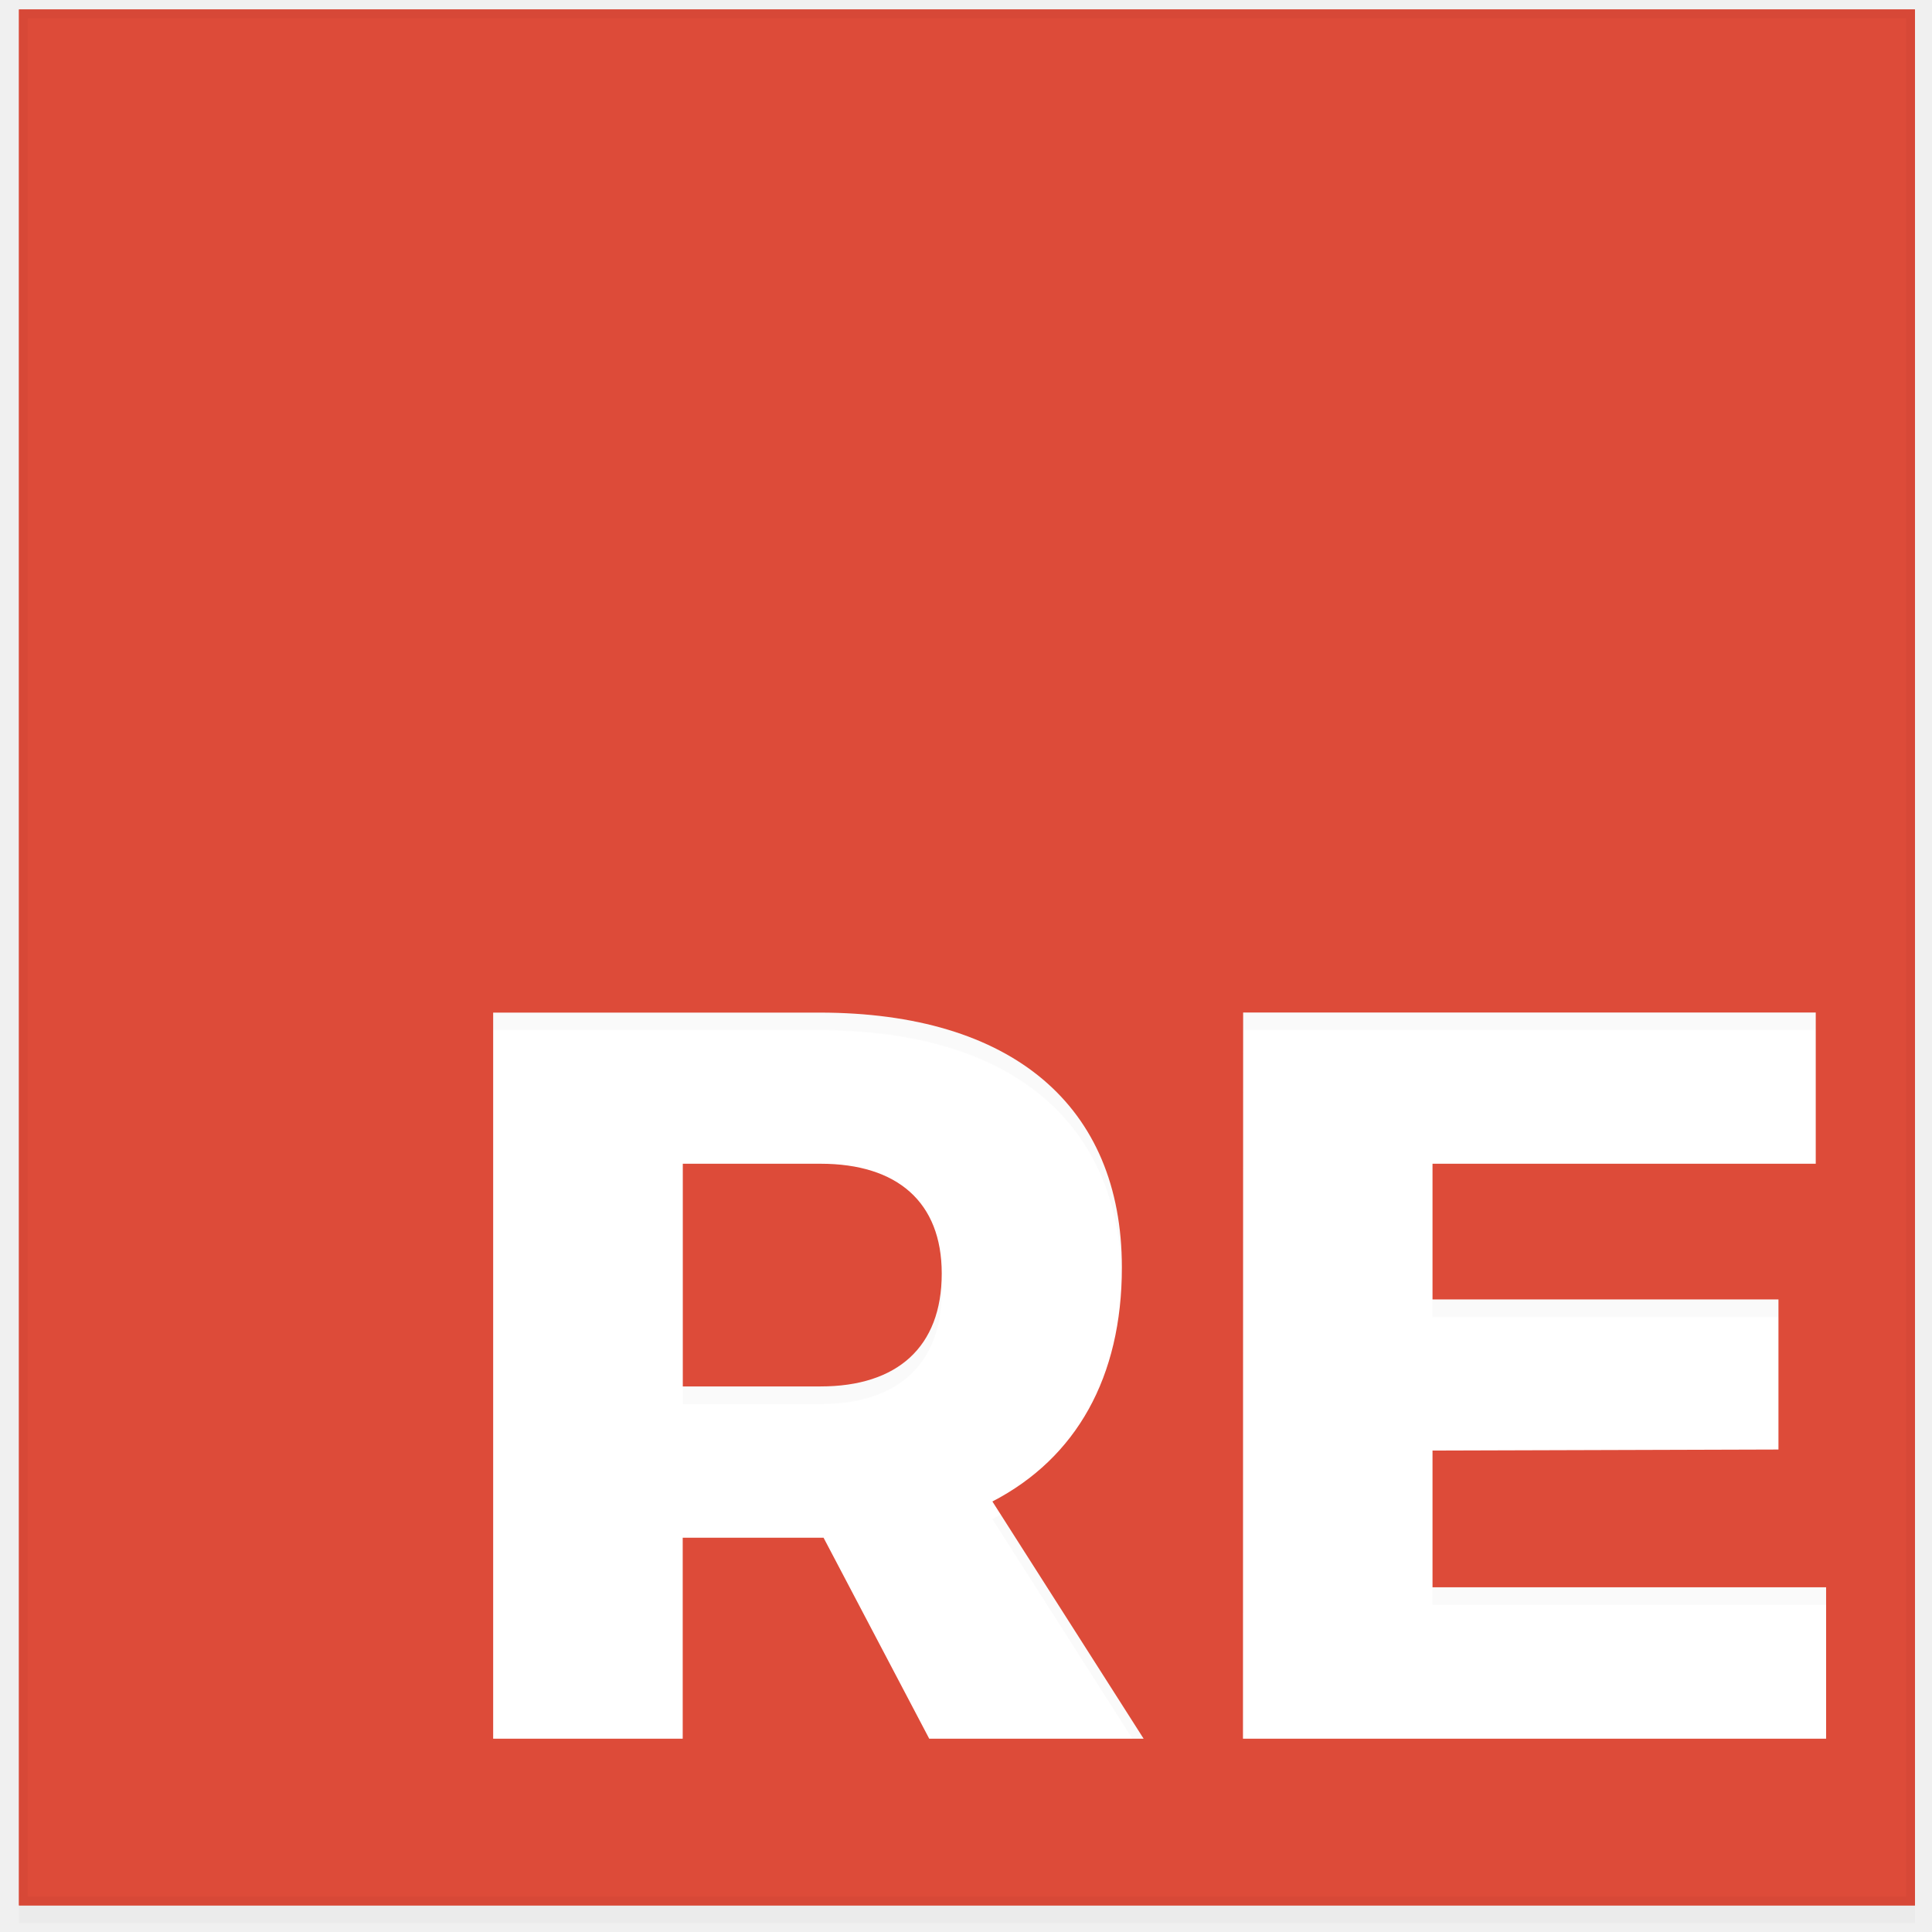
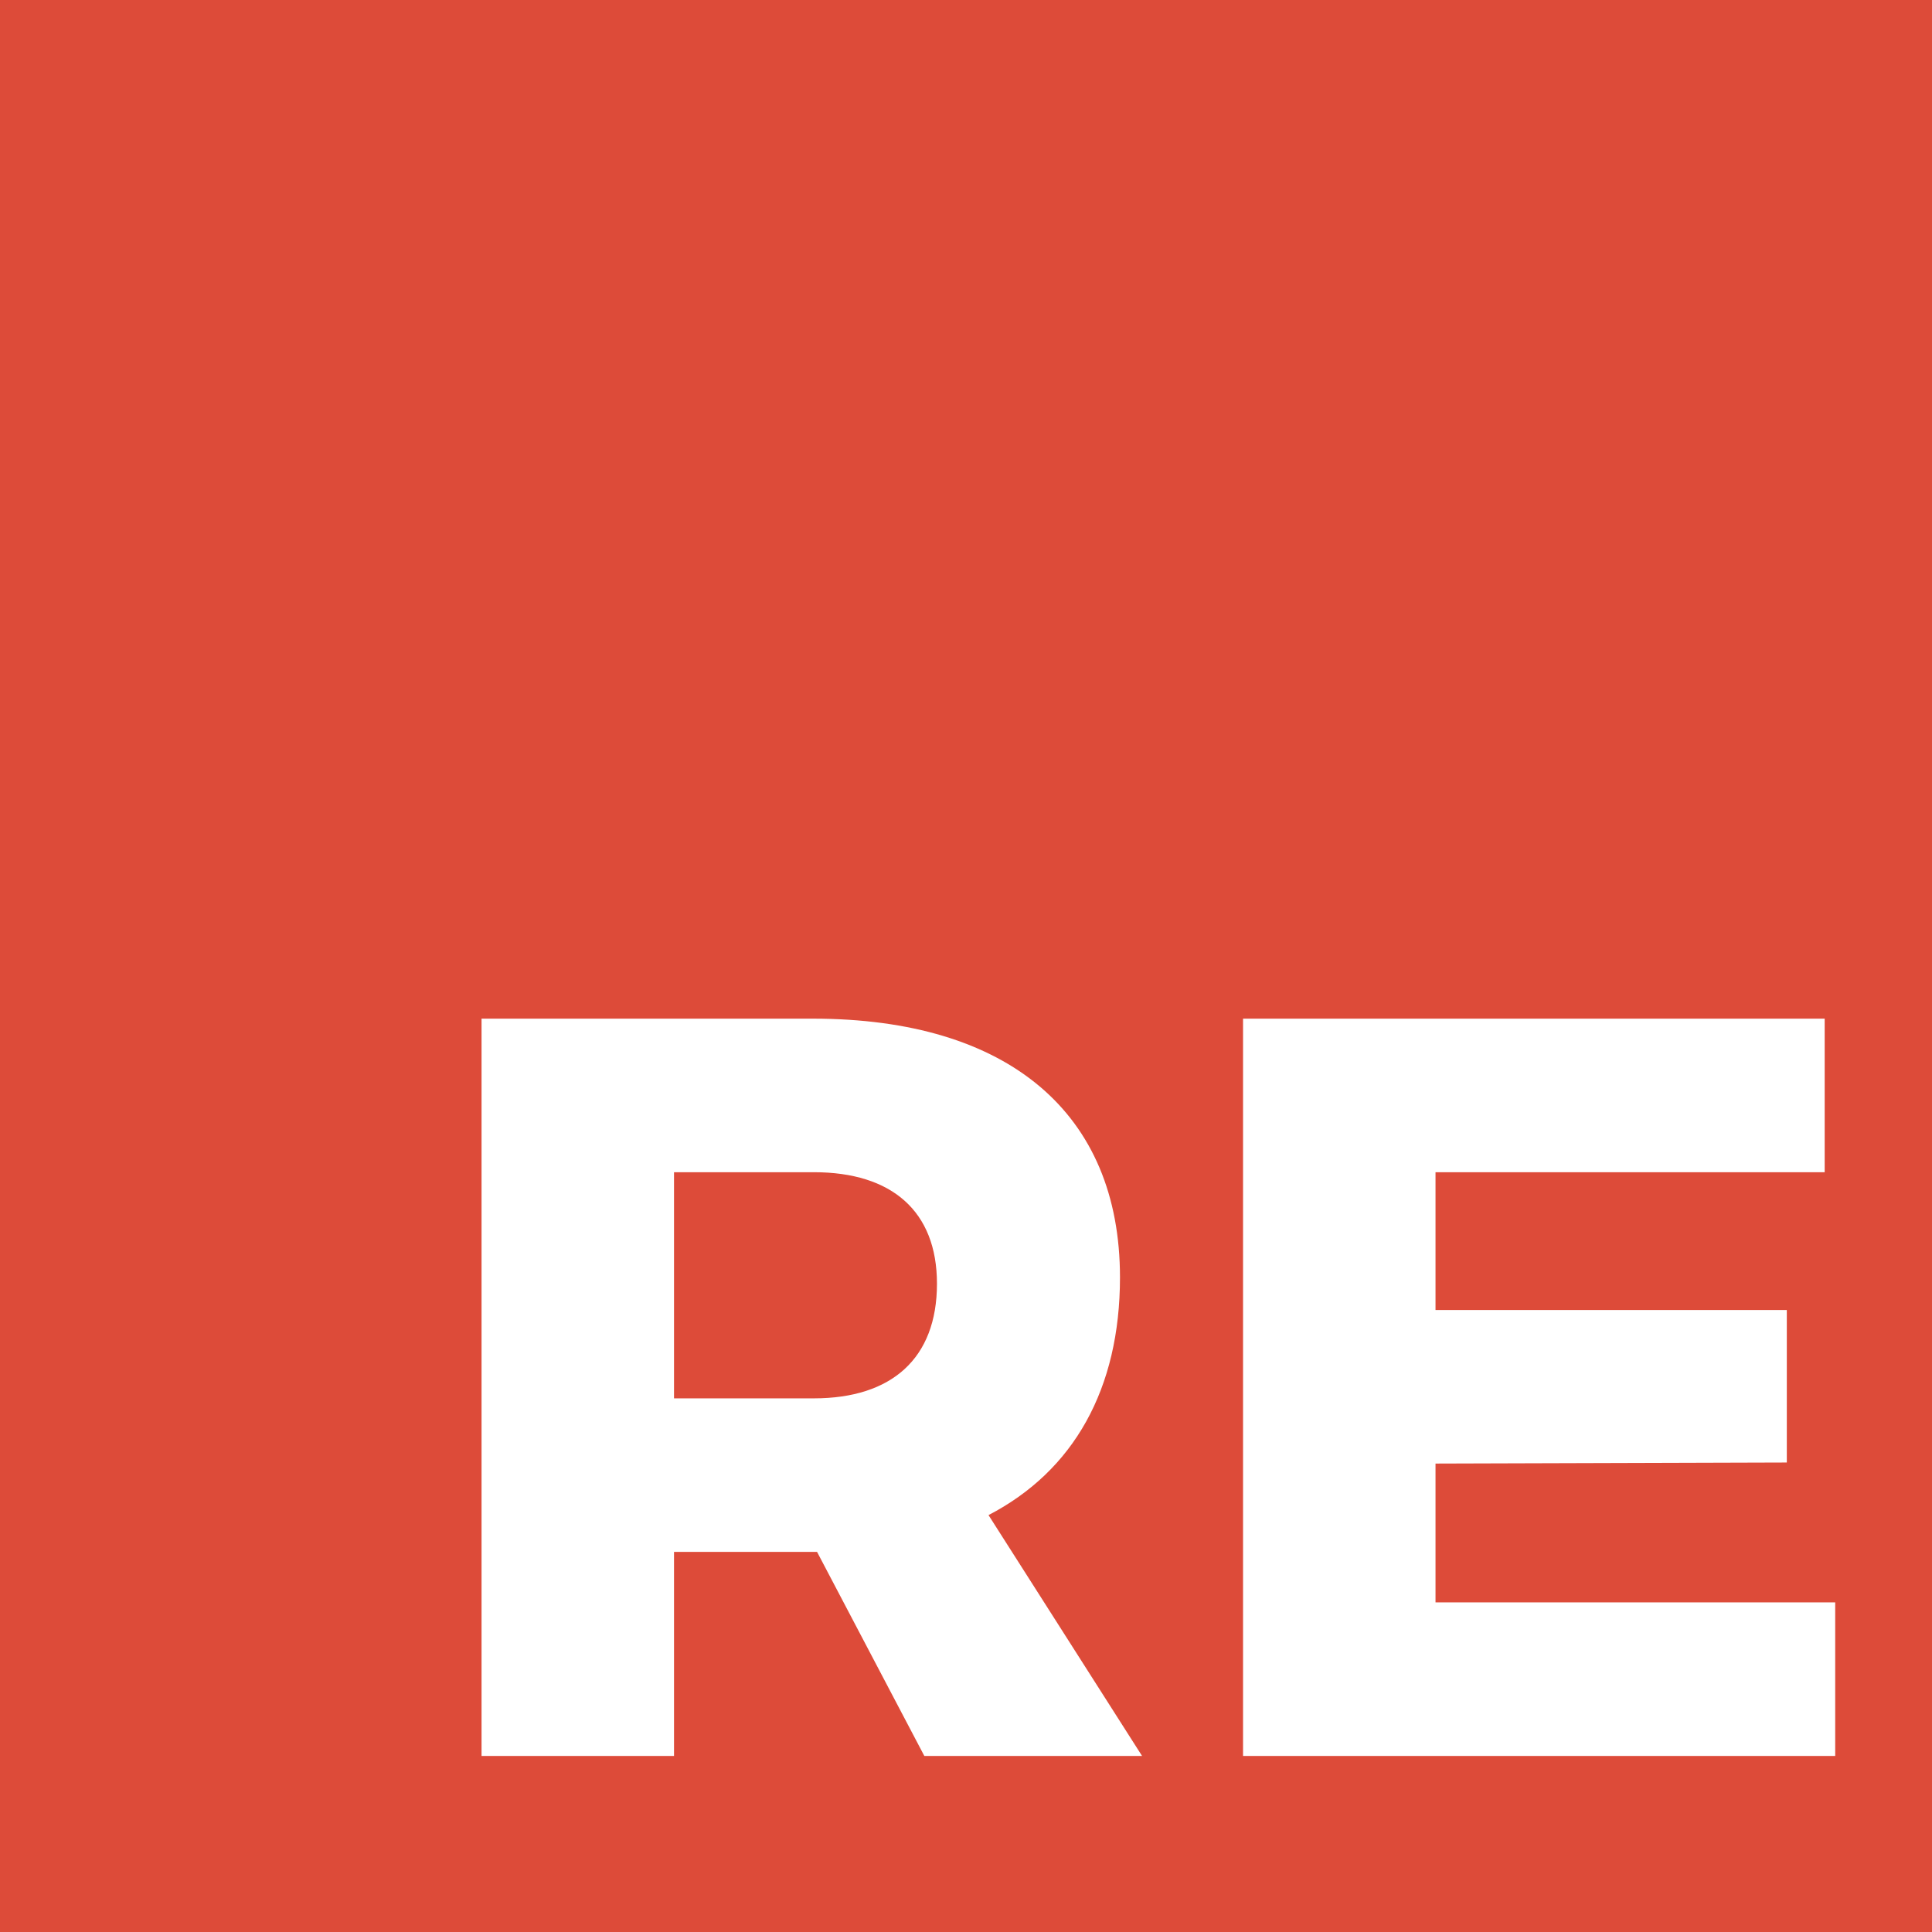
- <svg xmlns="http://www.w3.org/2000/svg" xmlns:xlink="http://www.w3.org/1999/xlink" width="64" height="64">
-   <defs>
-     <path id="A" d="M0 0h216v216H0z" />
-     <filter x="-.005" y="-.005" width="1.009" height="1.019" id="B">
-       <feOffset dy="2" in="SourceAlpha" />
-       <feComposite in2="SourceAlpha" operator="out" />
-       <feColorMatrix values="0 0 0 0 0 0 0 0 0 0 0 0 0 0 0 0 0 0 0.02 0" />
-     </filter>
-     <path d="M128.128 197h-24.426l-12.036-22.892H75.618V197H54.024v-82.718h37.17c21.948 0 34.456 10.62 34.456 29.028 0 12.508-5.192 21.712-14.75 26.668zm-52.5-65.5v25.37h15.694c8.732 0 13.806-4.484 13.806-12.862 0-8.142-5.074-12.508-13.806-12.508zm63.838-17.228H204.7V131.5h-43.66v15.458h39.412v17.1l-39.412.118v15.576h44.84V197h-66.434z" id="C" />
-     <filter x="-.007" y="-.012" width="1.013" height="1.024" id="D">
-       <feOffset dy="2" in="SourceAlpha" />
-       <feComposite in2="SourceAlpha" operator="arithmetic" k2="-1" k3="1" k1="0" k4="0" />
-       <feColorMatrix values="0 0 0 0 0 0 0 0 0 0 0 0 0 0 0 0 0 0 0.02 0" />
-     </filter>
-   </defs>
-   <g transform="matrix(1.569048 0 0 1.569048 -9.659464 -15.07143)">
-     <g transform="matrix(.185317 0 0 .185317 6.556544 9.805608)" fill-rule="evenodd">
-       <use xlink:href="#A" filter="url(#B)" />
-       <use xlink:href="#A" fill="#dd4b39" />
-     </g>
-     <path d="M6.65 9.898h39.843V49.74H6.65z" fill="none" stroke="#d74837" stroke-width=".185" />
-     <g transform="matrix(.185317 0 0 .185317 6.556544 9.805608)" fill-rule="evenodd">
-       <use xlink:href="#C" fill="#fff" />
-       <use xlink:href="#C" filter="url(#D)" />
-     </g>
-   </g>
+ <svg xmlns="http://www.w3.org/2000/svg" width="256" height="256" preserveAspectRatio="xMidYMid">
+   <path fill="#DD4B39" d="M0 0h256v256H0z" />
+   <path d="M151.33 232.674h-28.85l-14.215-27.038H89.311v27.038H63.807v-97.697h43.9c25.923 0 40.696 12.543 40.696 34.284 0 14.773-6.132 25.644-17.42 31.497l20.347 31.916Zm-62.019-77.35v29.964h18.536c10.313 0 16.306-5.295 16.306-15.19 0-9.617-5.993-14.774-16.306-14.774H89.311Zm75.398-20.347h77.07v20.347h-51.565v18.258h46.548v20.208l-46.548.14v18.396h52.96v20.348h-78.465v-97.697Z" fill="#FFF" />
</svg>
